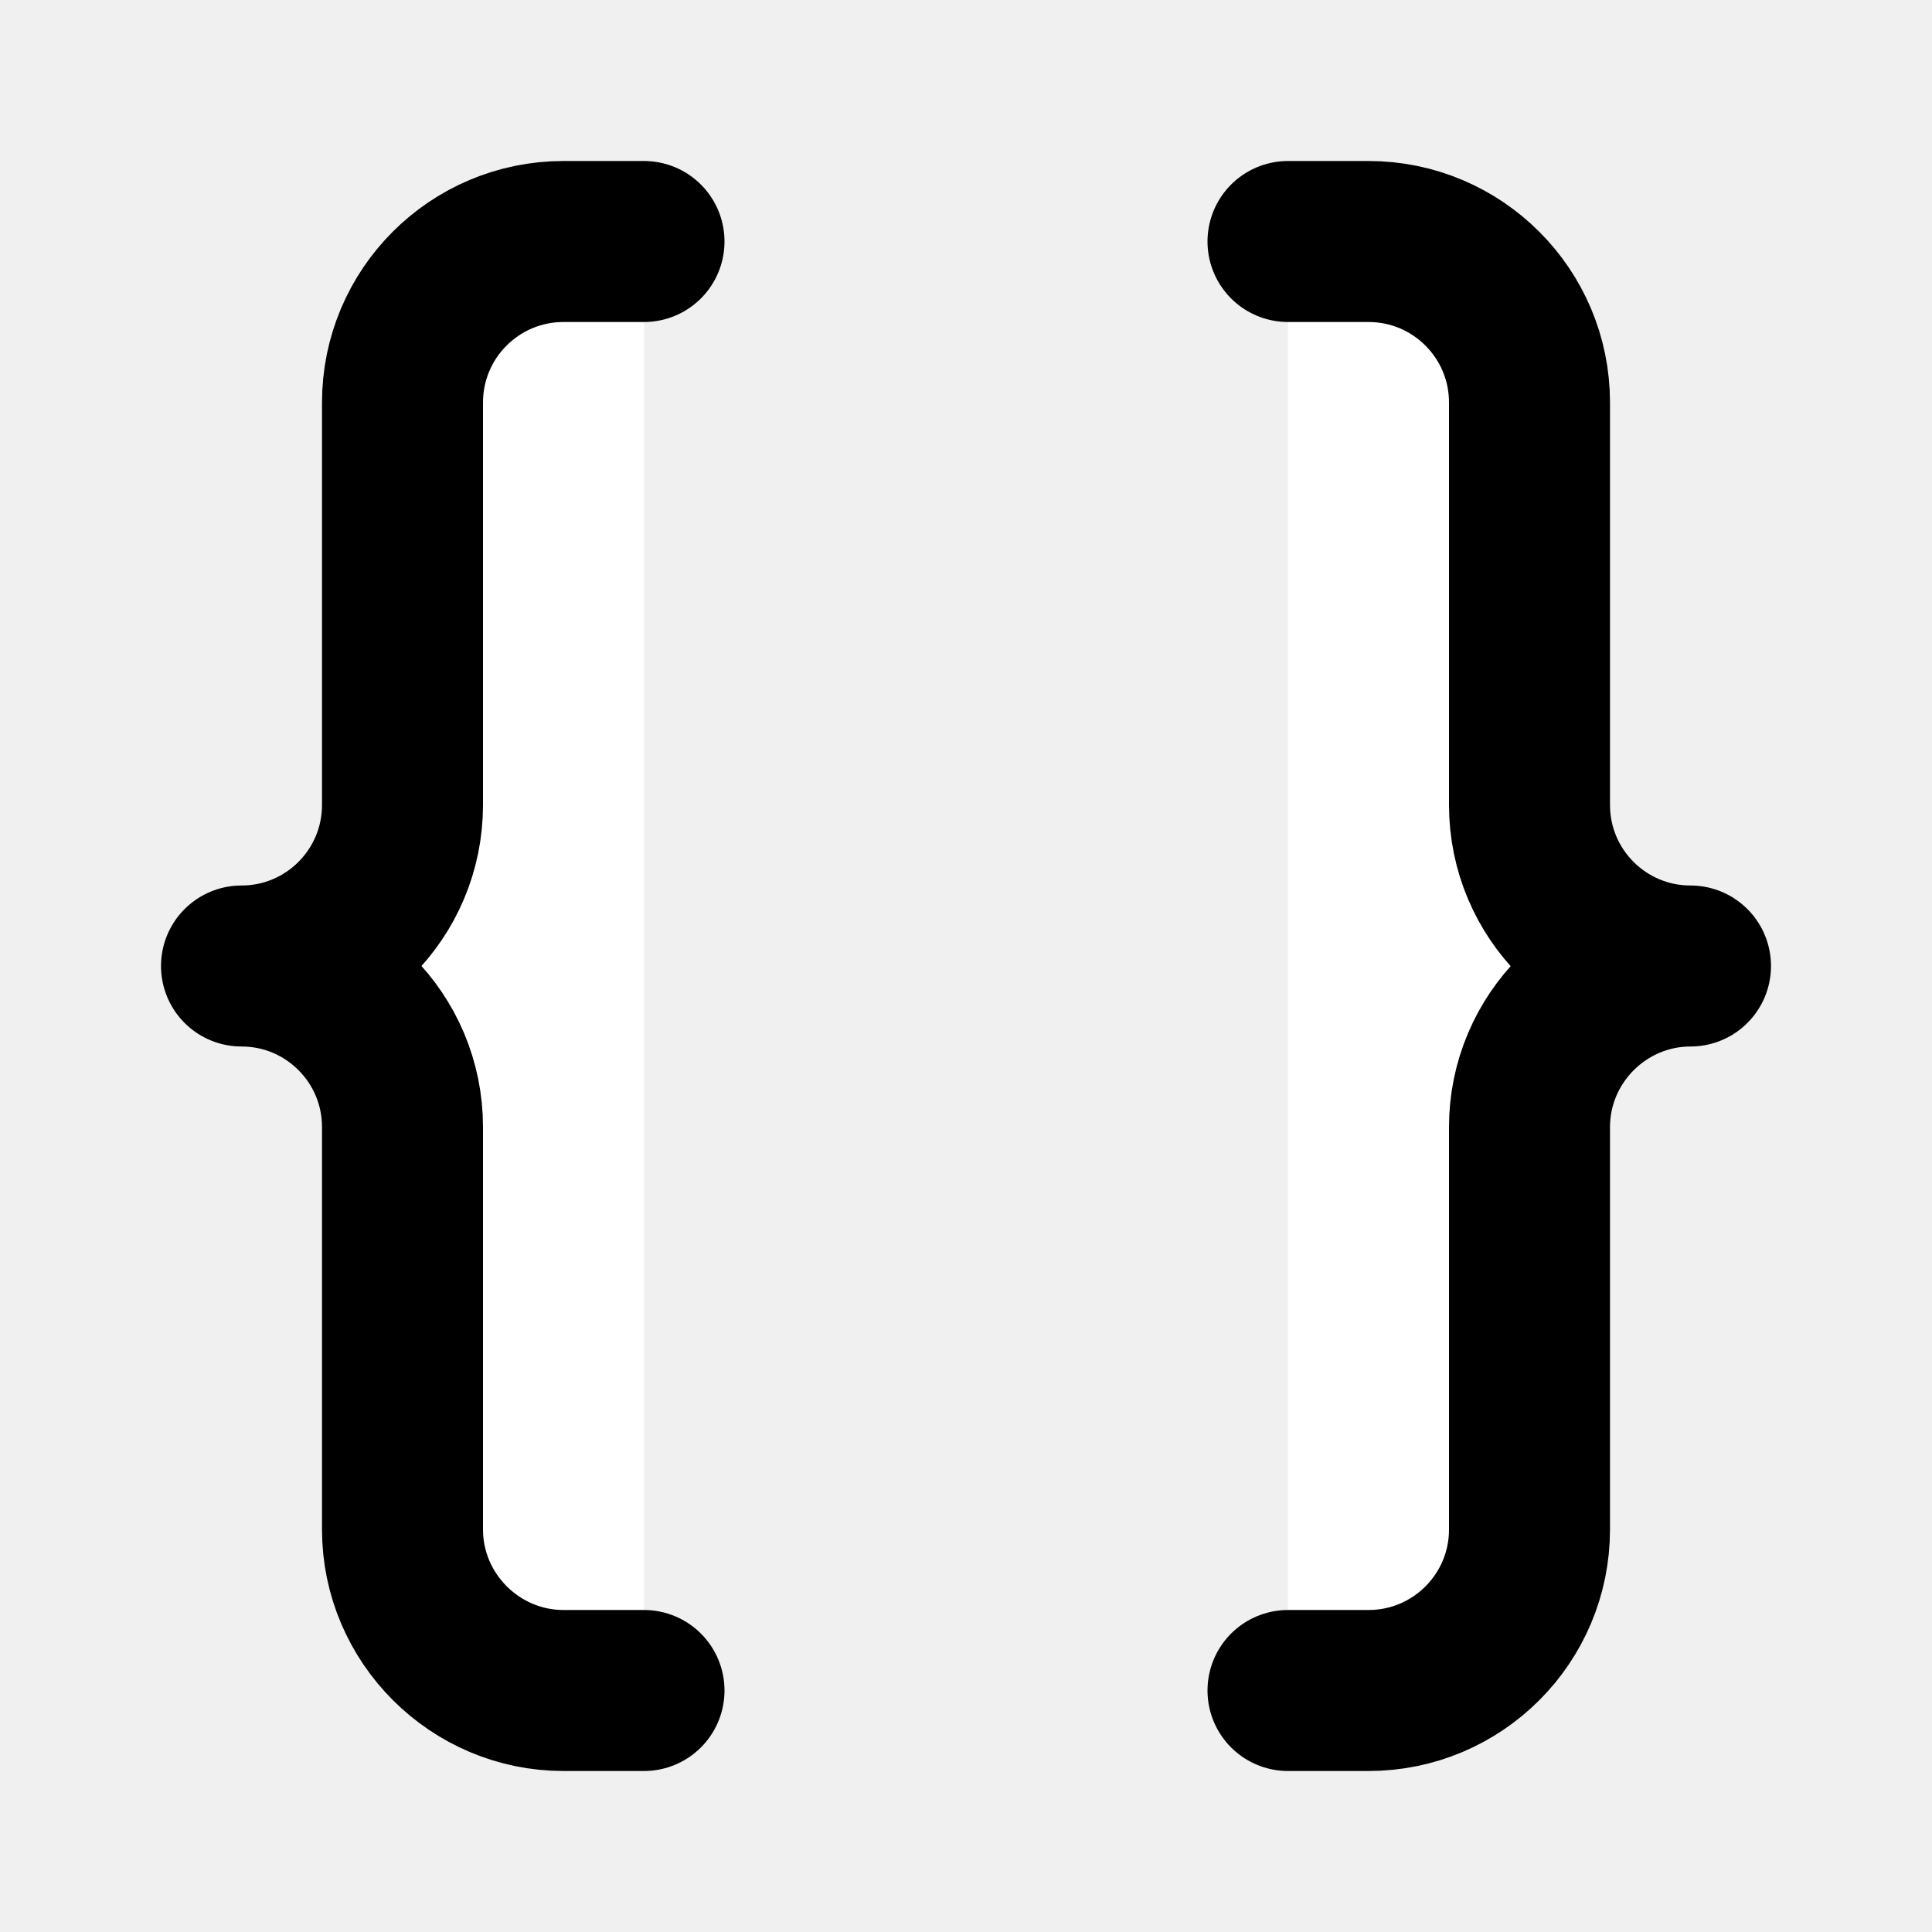
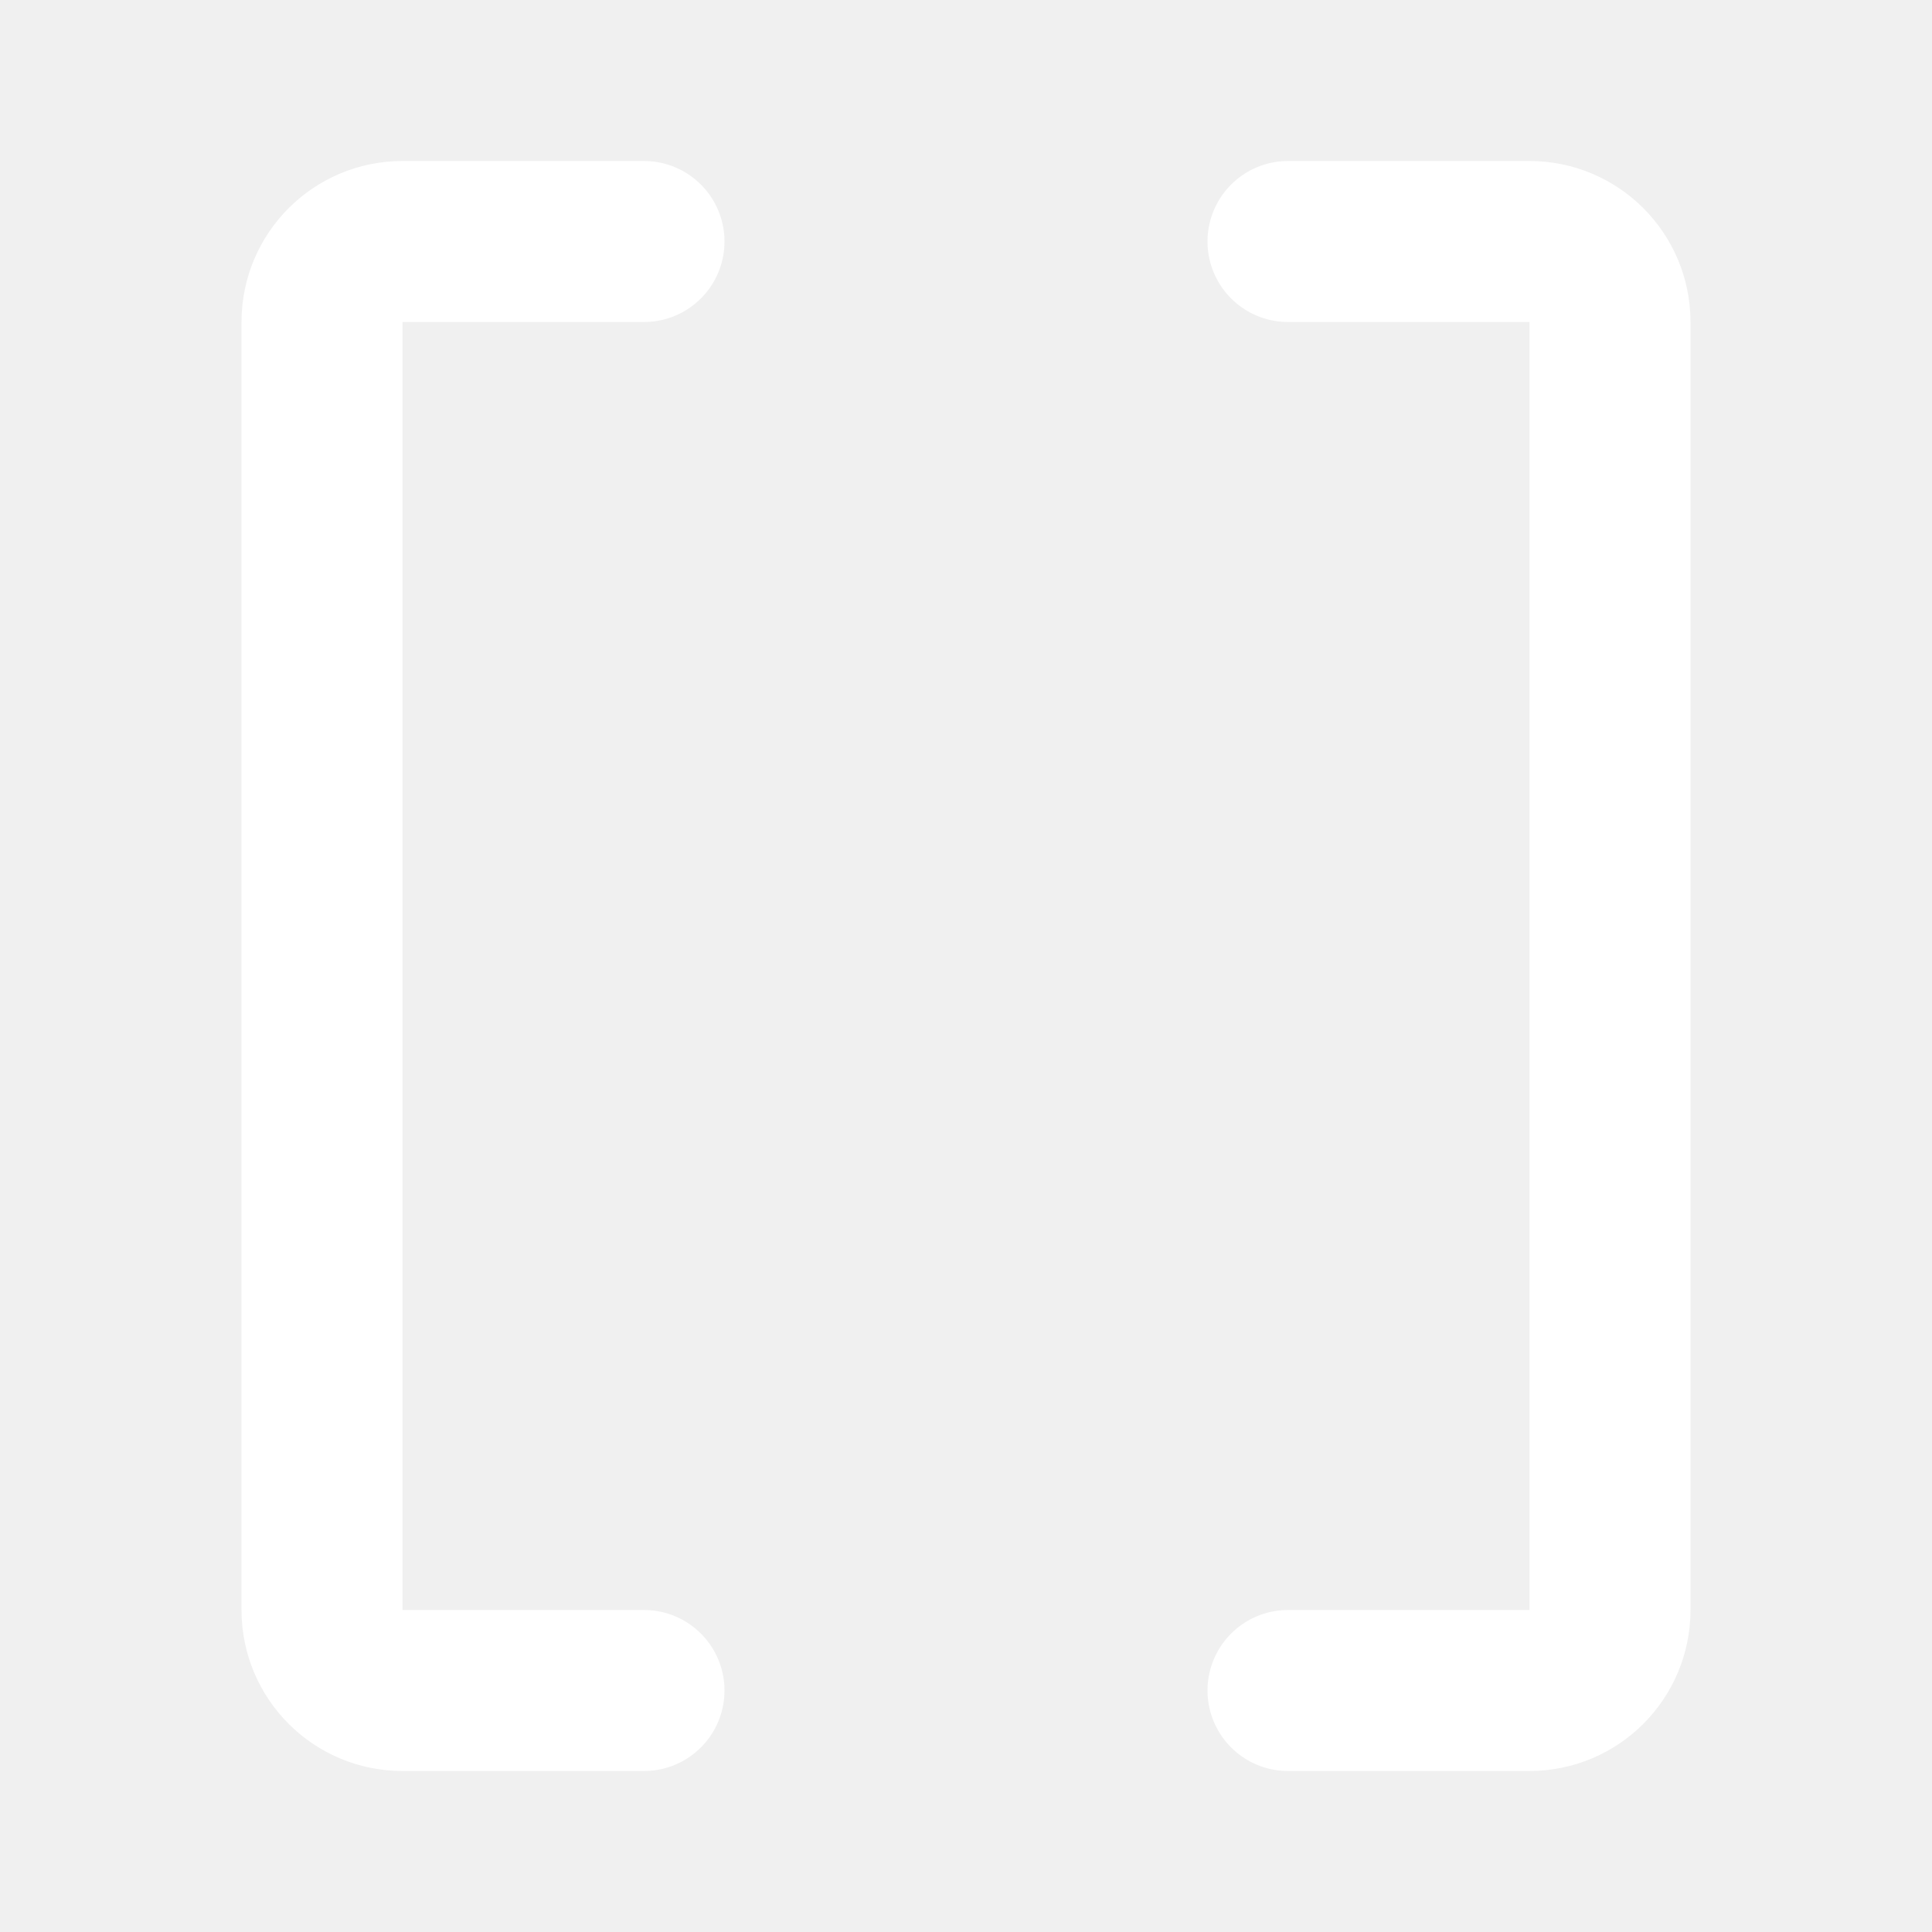
- <svg xmlns="http://www.w3.org/2000/svg" width="24" height="24" viewBox="0 0 24 24" fill="#ffffff" stroke="currentColor" stroke-width="2" stroke-linecap="round" stroke-linejoin="round" class="lucide lucide-braces-icon lucide-braces">
-   <path d="M8 3H7a2 2 0 0 0-2 2v5a2 2 0 0 1-2 2 2 2 0 0 1 2 2v5c0 1.1.9 2 2 2h1" />
-   <path d="M16 21h1a2 2 0 0 0 2-2v-5c0-1.1.9-2 2-2a2 2 0 0 1-2-2V5a2 2 0 0 0-2-2h-1" />
+ <svg xmlns="http://www.w3.org/2000/svg" width="24" height="24" viewBox="0 0 24 24" fill="none" stroke="#ffffff" stroke-width="2" stroke-linecap="round" stroke-linejoin="round" class="lucide lucide-brackets-icon lucide-brackets">
+   <path d="M16 3h3a1 1 0 0 1 1 1v16a1 1 0 0 1-1 1h-3" />
+   <path d="M8 21H5a1 1 0 0 1-1-1V4a1 1 0 0 1 1-1h3" />
</svg>
